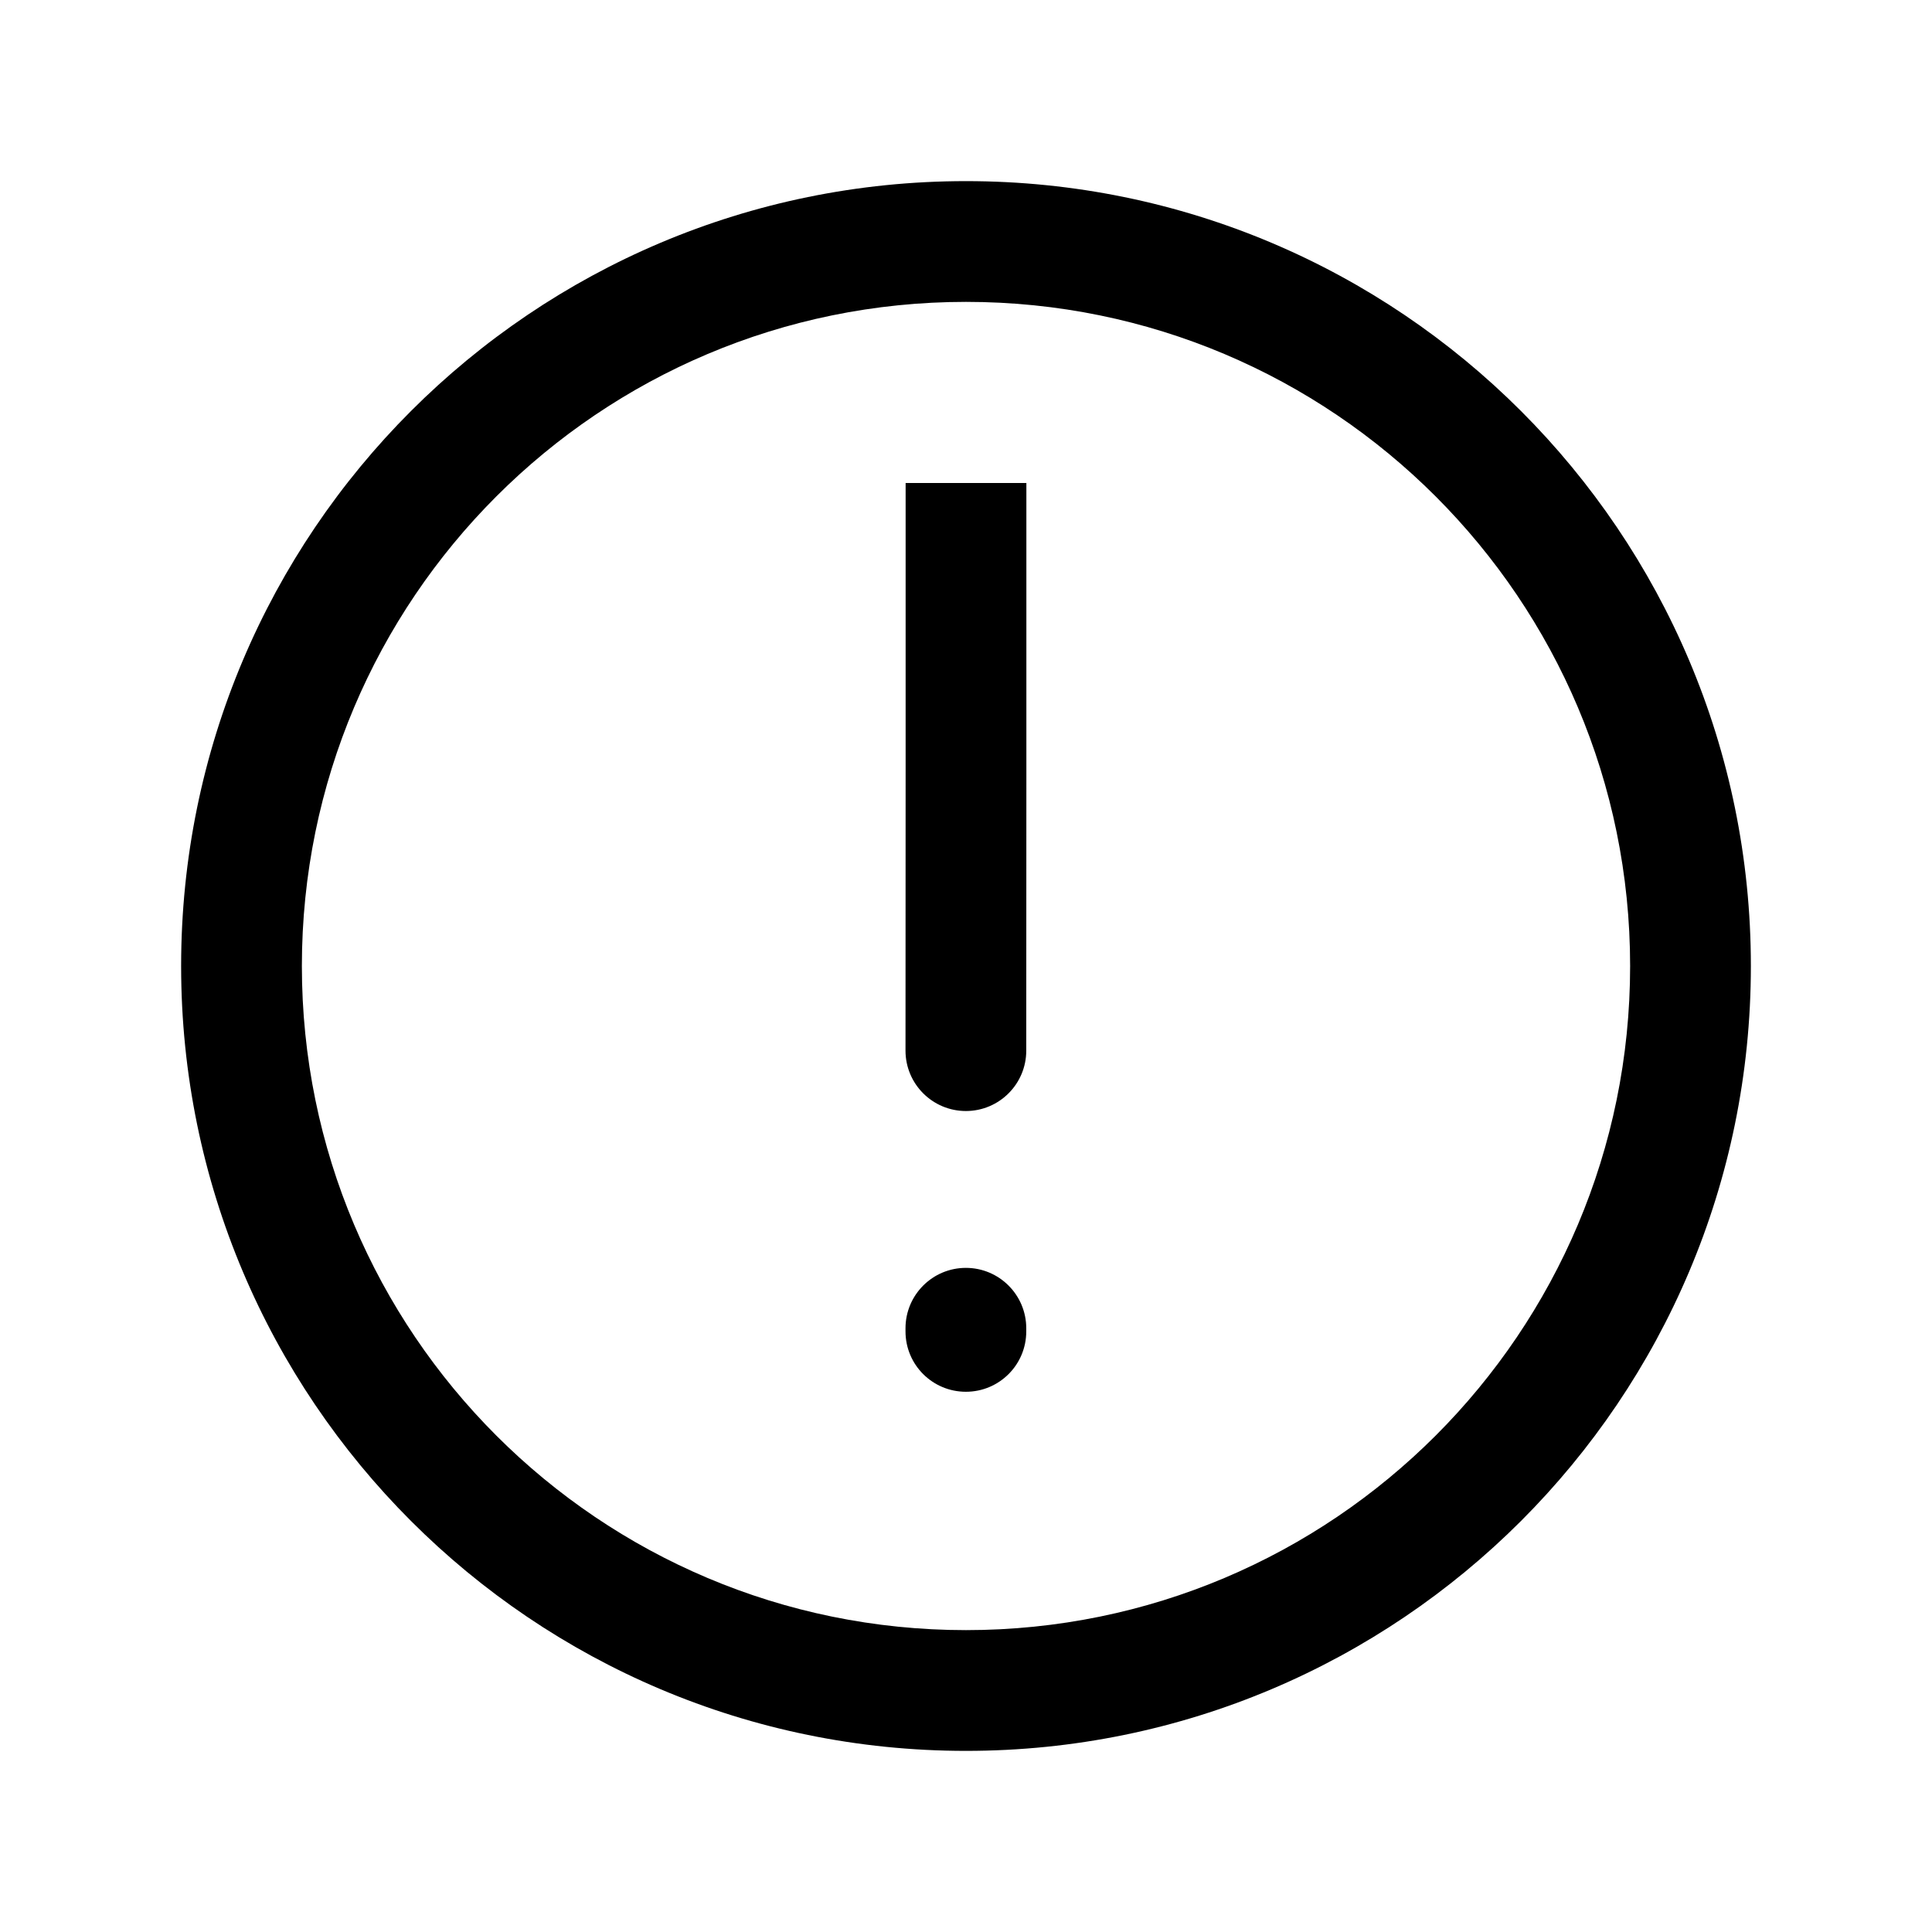
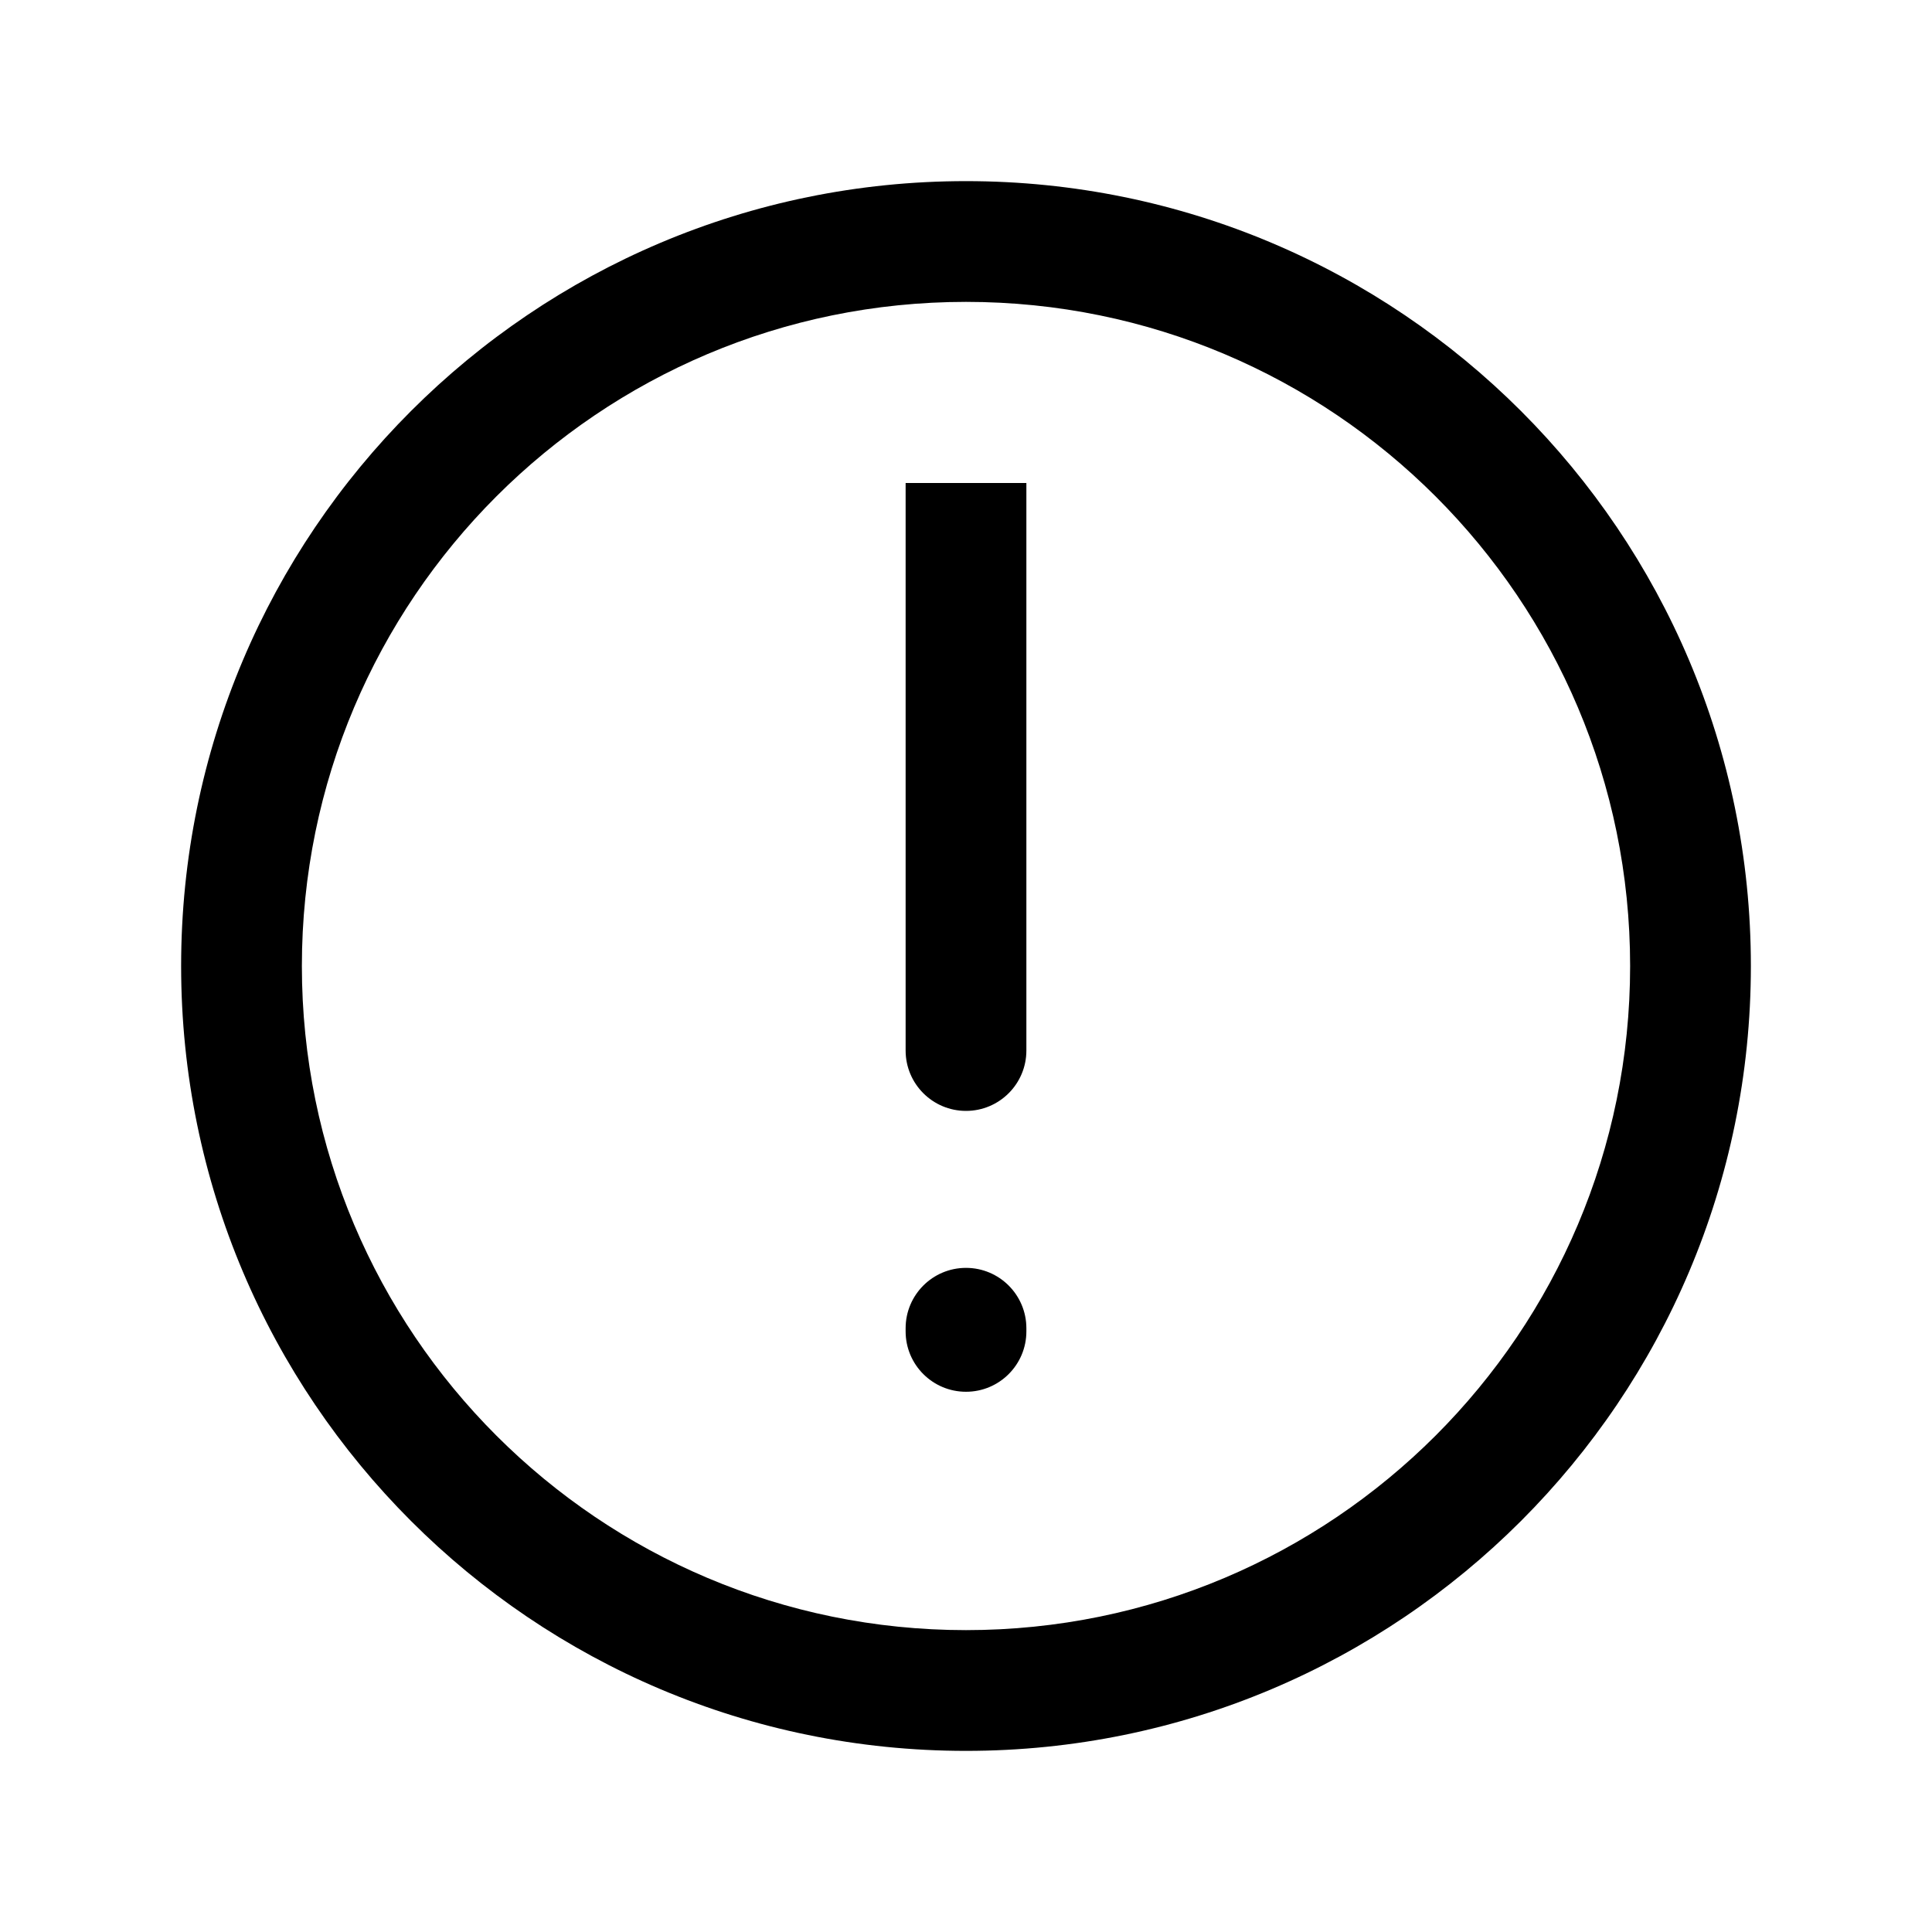
<svg xmlns="http://www.w3.org/2000/svg" width="16" height="16" viewBox="0 0 16 16" fill="none">
-   <path d="M8.499 11C8.499 10.724 8.275 10.5 7.999 10.5C7.723 10.5 7.499 10.724 7.499 11H8.499ZM7.499 11.026C7.499 11.303 7.723 11.526 7.999 11.526C8.275 11.526 8.499 11.303 8.499 11.026H7.499ZM8.5 4.5L8.5 4L7.5 4L7.5 4.5L8.5 4.5ZM7.499 8.701C7.499 8.977 7.723 9.201 7.999 9.201C8.275 9.201 8.499 8.977 8.499 8.701H7.499ZM13.5 8C13.5 11.038 11.038 13.5 8 13.5V14.5C11.59 14.5 14.5 11.59 14.5 8H13.5ZM8 13.5C4.962 13.5 2.5 11.038 2.5 8H1.5C1.5 11.59 4.41 14.5 8 14.5V13.5ZM2.5 8C2.5 4.962 4.962 2.5 8 2.5V1.5C4.41 1.5 1.5 4.41 1.5 8H2.5ZM8 2.5C11.038 2.5 13.5 4.962 13.5 8H14.5C14.5 4.41 11.59 1.5 8 1.5V2.5ZM7.499 11V11.026H8.499V11H7.499ZM8 4.5C7.5 4.5 7.5 4.5 7.5 4.5C7.5 4.5 7.5 4.5 7.5 4.5C7.5 4.5 7.5 4.5 7.5 4.501C7.5 4.501 7.5 4.502 7.5 4.503C7.5 4.504 7.5 4.507 7.5 4.51C7.5 4.517 7.5 4.528 7.5 4.541C7.5 4.568 7.5 4.607 7.5 4.657C7.5 4.758 7.5 4.902 7.5 5.077C7.5 5.427 7.5 5.899 7.5 6.389C7.5 7.369 7.499 8.419 7.499 8.701H8.499C8.499 8.419 8.5 7.369 8.5 6.389C8.5 5.899 8.5 5.427 8.5 5.077C8.5 4.902 8.5 4.758 8.5 4.657C8.5 4.607 8.5 4.568 8.5 4.541C8.5 4.528 8.5 4.517 8.5 4.511C8.5 4.507 8.5 4.504 8.5 4.503C8.5 4.502 8.5 4.501 8.5 4.501C8.5 4.501 8.5 4.5 8.5 4.5C8.5 4.5 8.5 4.5 8.5 4.5C8.5 4.5 8.5 4.5 8 4.5Z" fill="currentColor" />
+   <path d="M8.5 11a.5.5 0 00-1 0h1zm-1 .026a.5.5 0 001 0h-1zm1-6.526V4h-1v.5h1zm-1 4.2a.5.5 0 001 0h-1zm6-.7A5.5 5.5 0 018 13.5v1A6.5 6.5 0 0014.5 8h-1zM8 13.5A5.5 5.5 0 012.5 8h-1A6.5 6.5 0 008 14.5v-1zM2.5 8A5.5 5.5 0 018 2.5v-1A6.5 6.5 0 001.5 8h1zM8 2.5A5.5 5.5 0 0113.5 8h1A6.5 6.5 0 008 1.5v1zM7.5 11v.026h1V11h-1zM8 4.5h-.5v4.201h1V4.5H8z" fill="currentColor" />
</svg>
